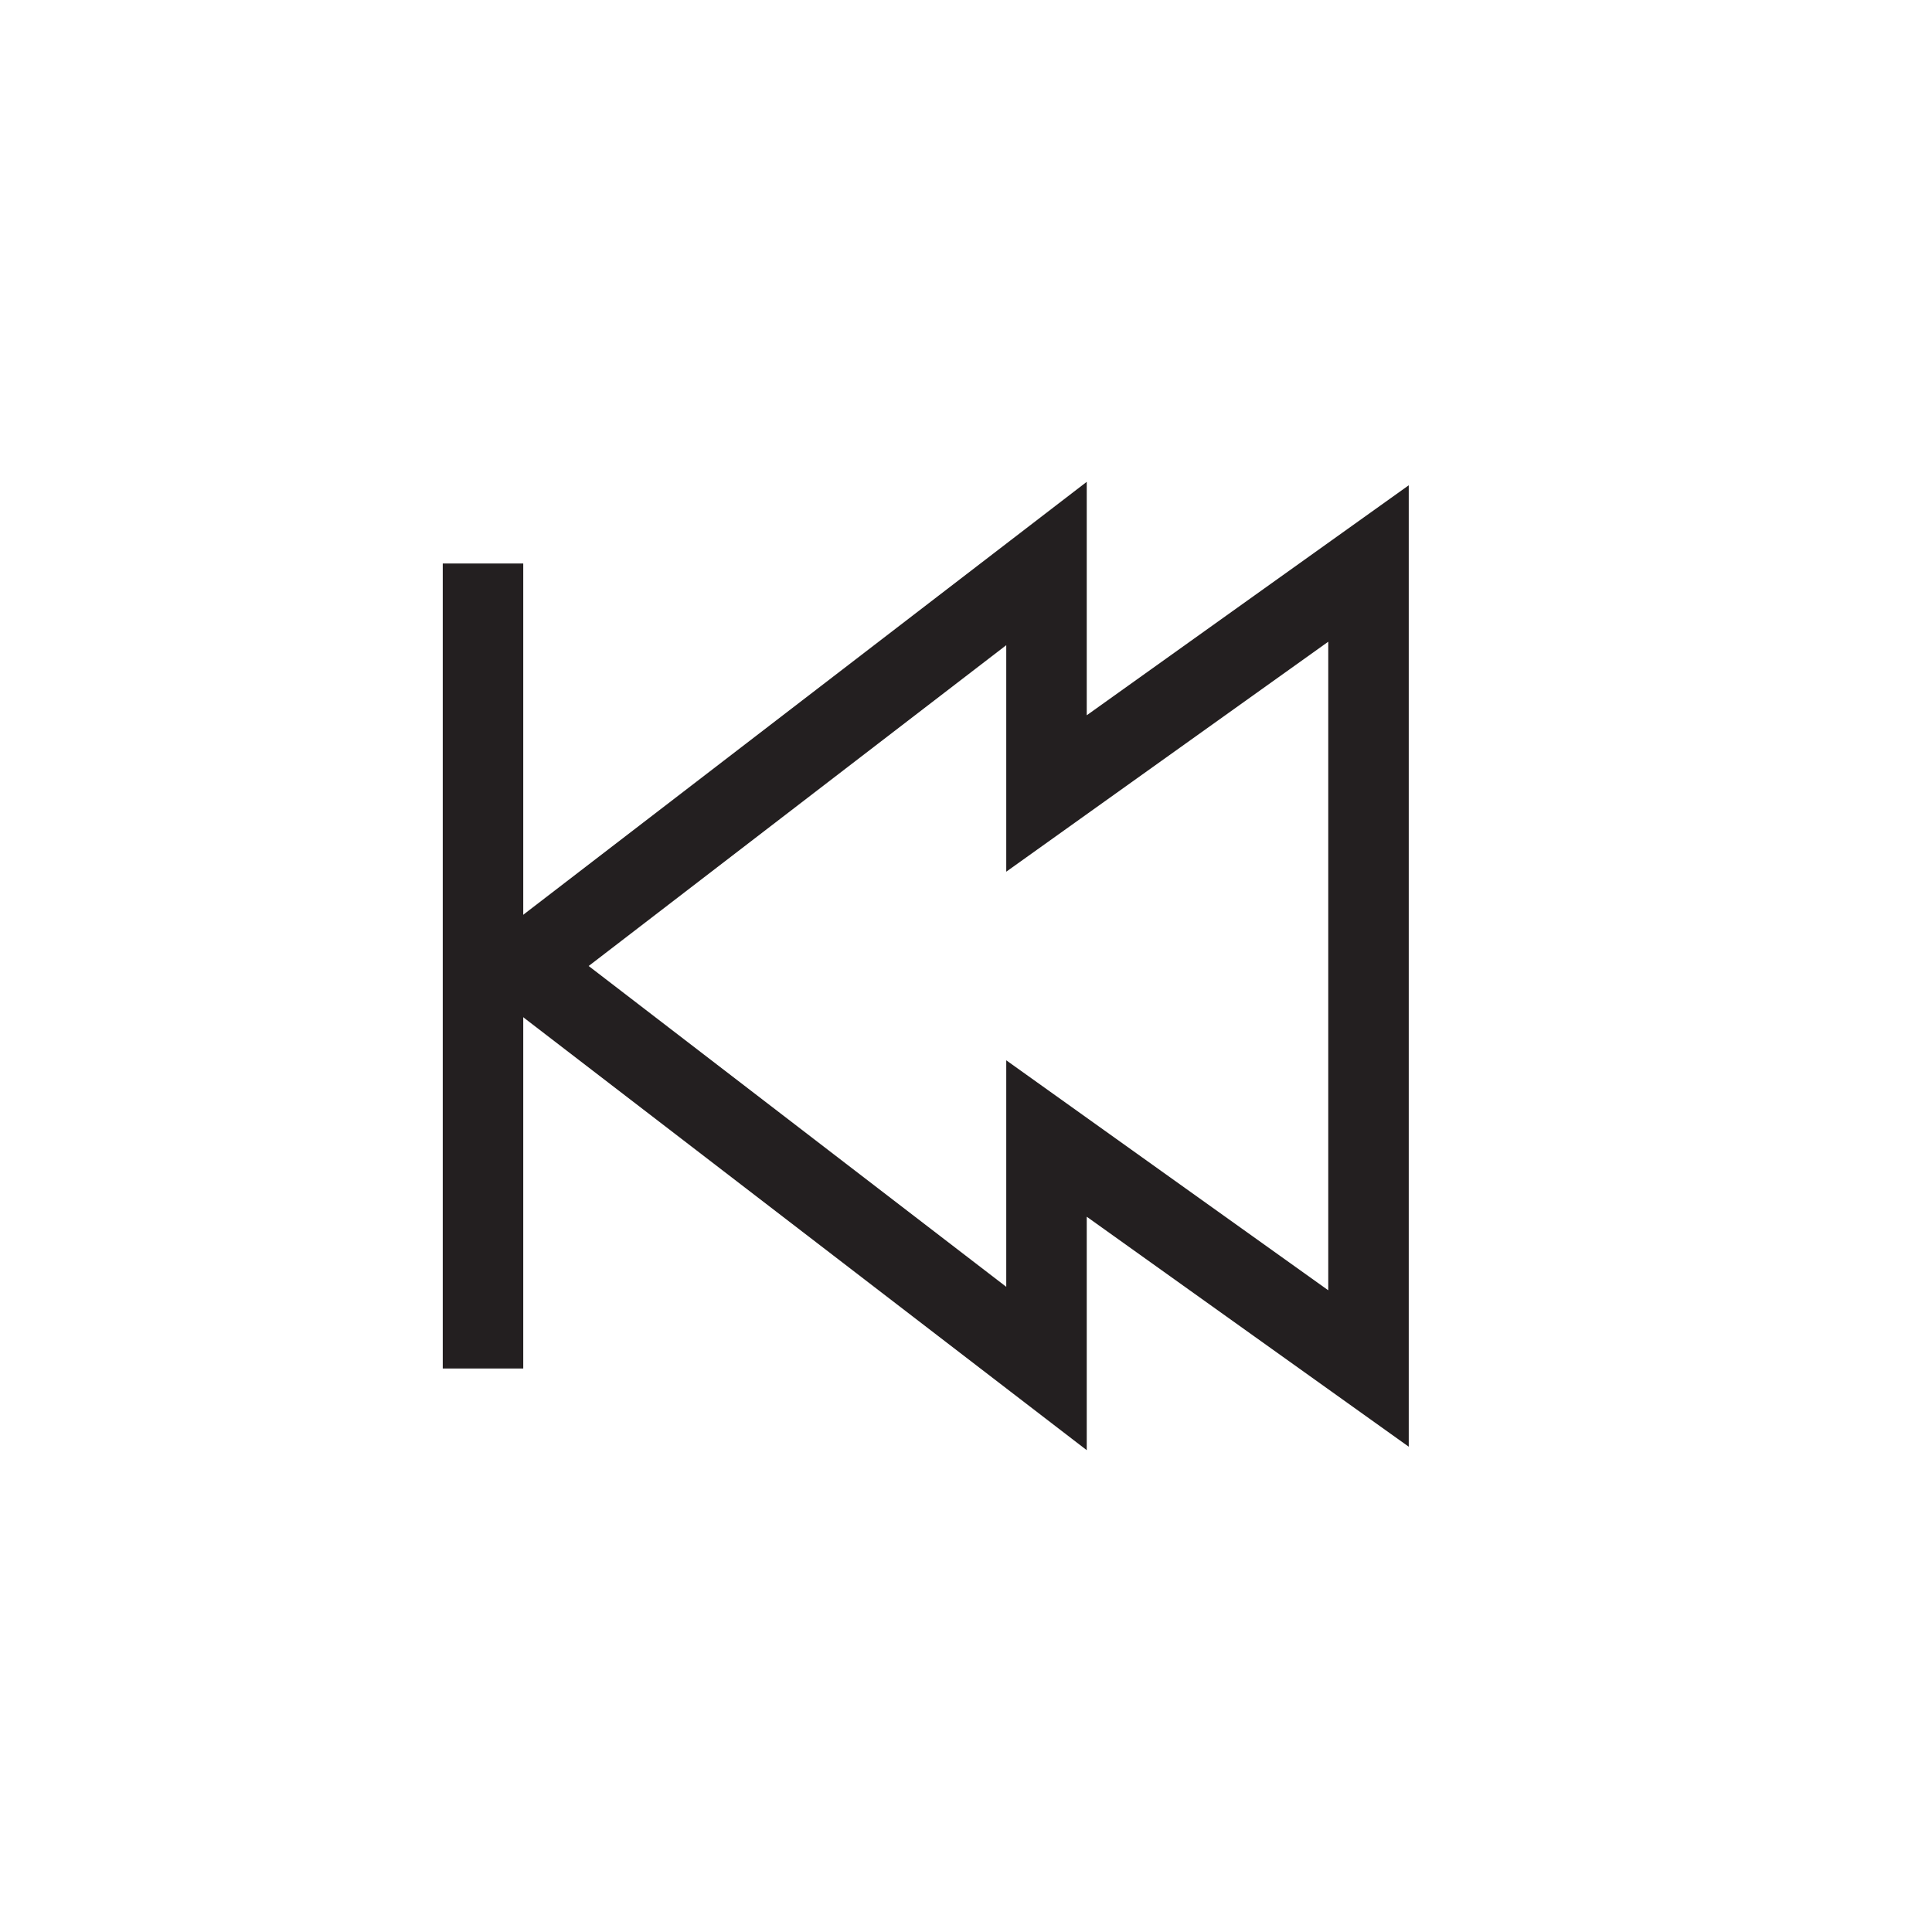
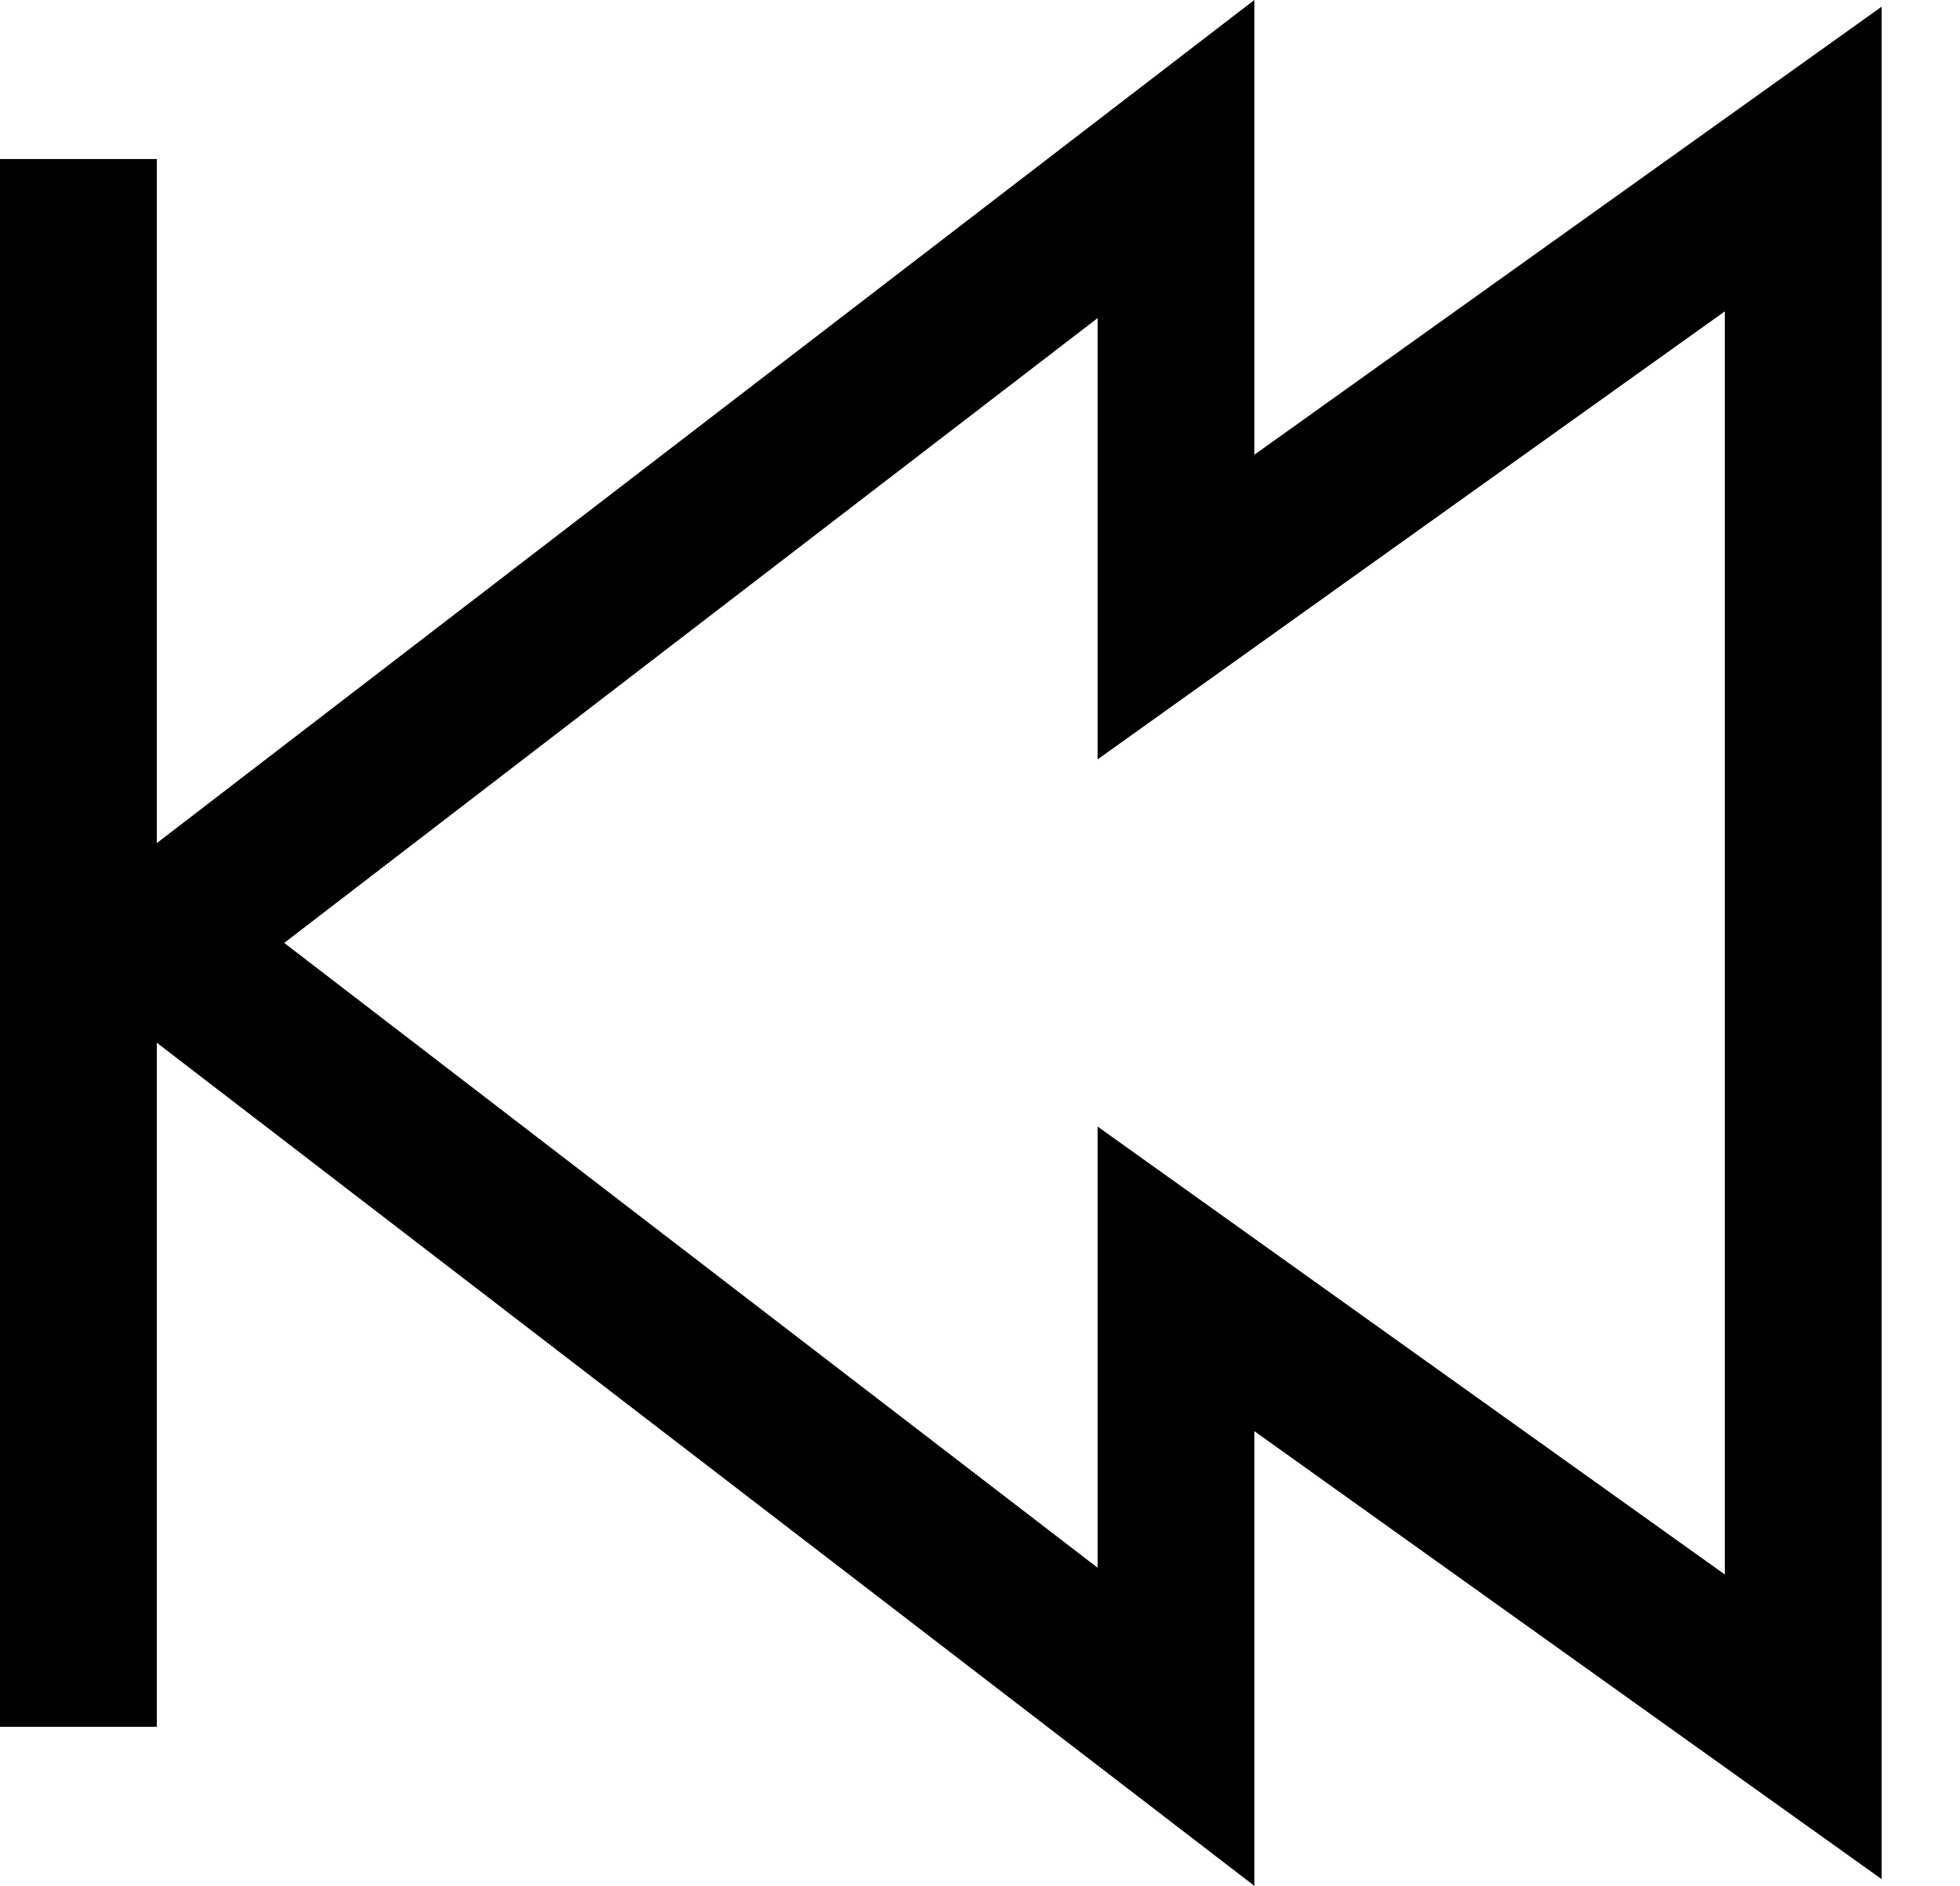
- <svg xmlns="http://www.w3.org/2000/svg" version="1.1" id="XMLID_49_" x="0px" y="0px" viewBox="0 0 48 48" enable-background="new 0 0 48 48" xml:space="preserve">
+ <svg xmlns="http://www.w3.org/2000/svg" version="1.1" id="XMLID_49_" x="0px" y="0px" viewBox="0 0 25 24.059" enable-background="new 0 0 25 24.059" xml:space="preserve">
  <g id="chapter-previous">
-     <rect id="_x2E_svg_265_" x="0" y="0" fill="none" width="48" height="48" />
-     <polygon fill="none" stroke="#231F20" stroke-width="2" stroke-miterlimit="10" points="12.984,24 26,14 26,19.714 34,14 34,34    26,28.286 26,34  " />
-     <line fill="none" stroke="#231F20" stroke-width="2" stroke-miterlimit="10" x1="12" y1="14" x2="12" y2="34" />
+     <rect id="_x2E_svg_265_" x="1" y="0.029" fill="none" width="24" height="24" />
+     <polygon fill="none" stroke="#000000" stroke-width="2" stroke-miterlimit="10" points="1.984,12.029 15,2.029 15,7.744    23,2.029 23,22.029 15,16.315 15,22.029  " />
+     <line fill="none" stroke="#000000" stroke-width="2" stroke-miterlimit="10" x1="1" y1="2.029" x2="1" y2="22.029" />
  </g>
</svg>
